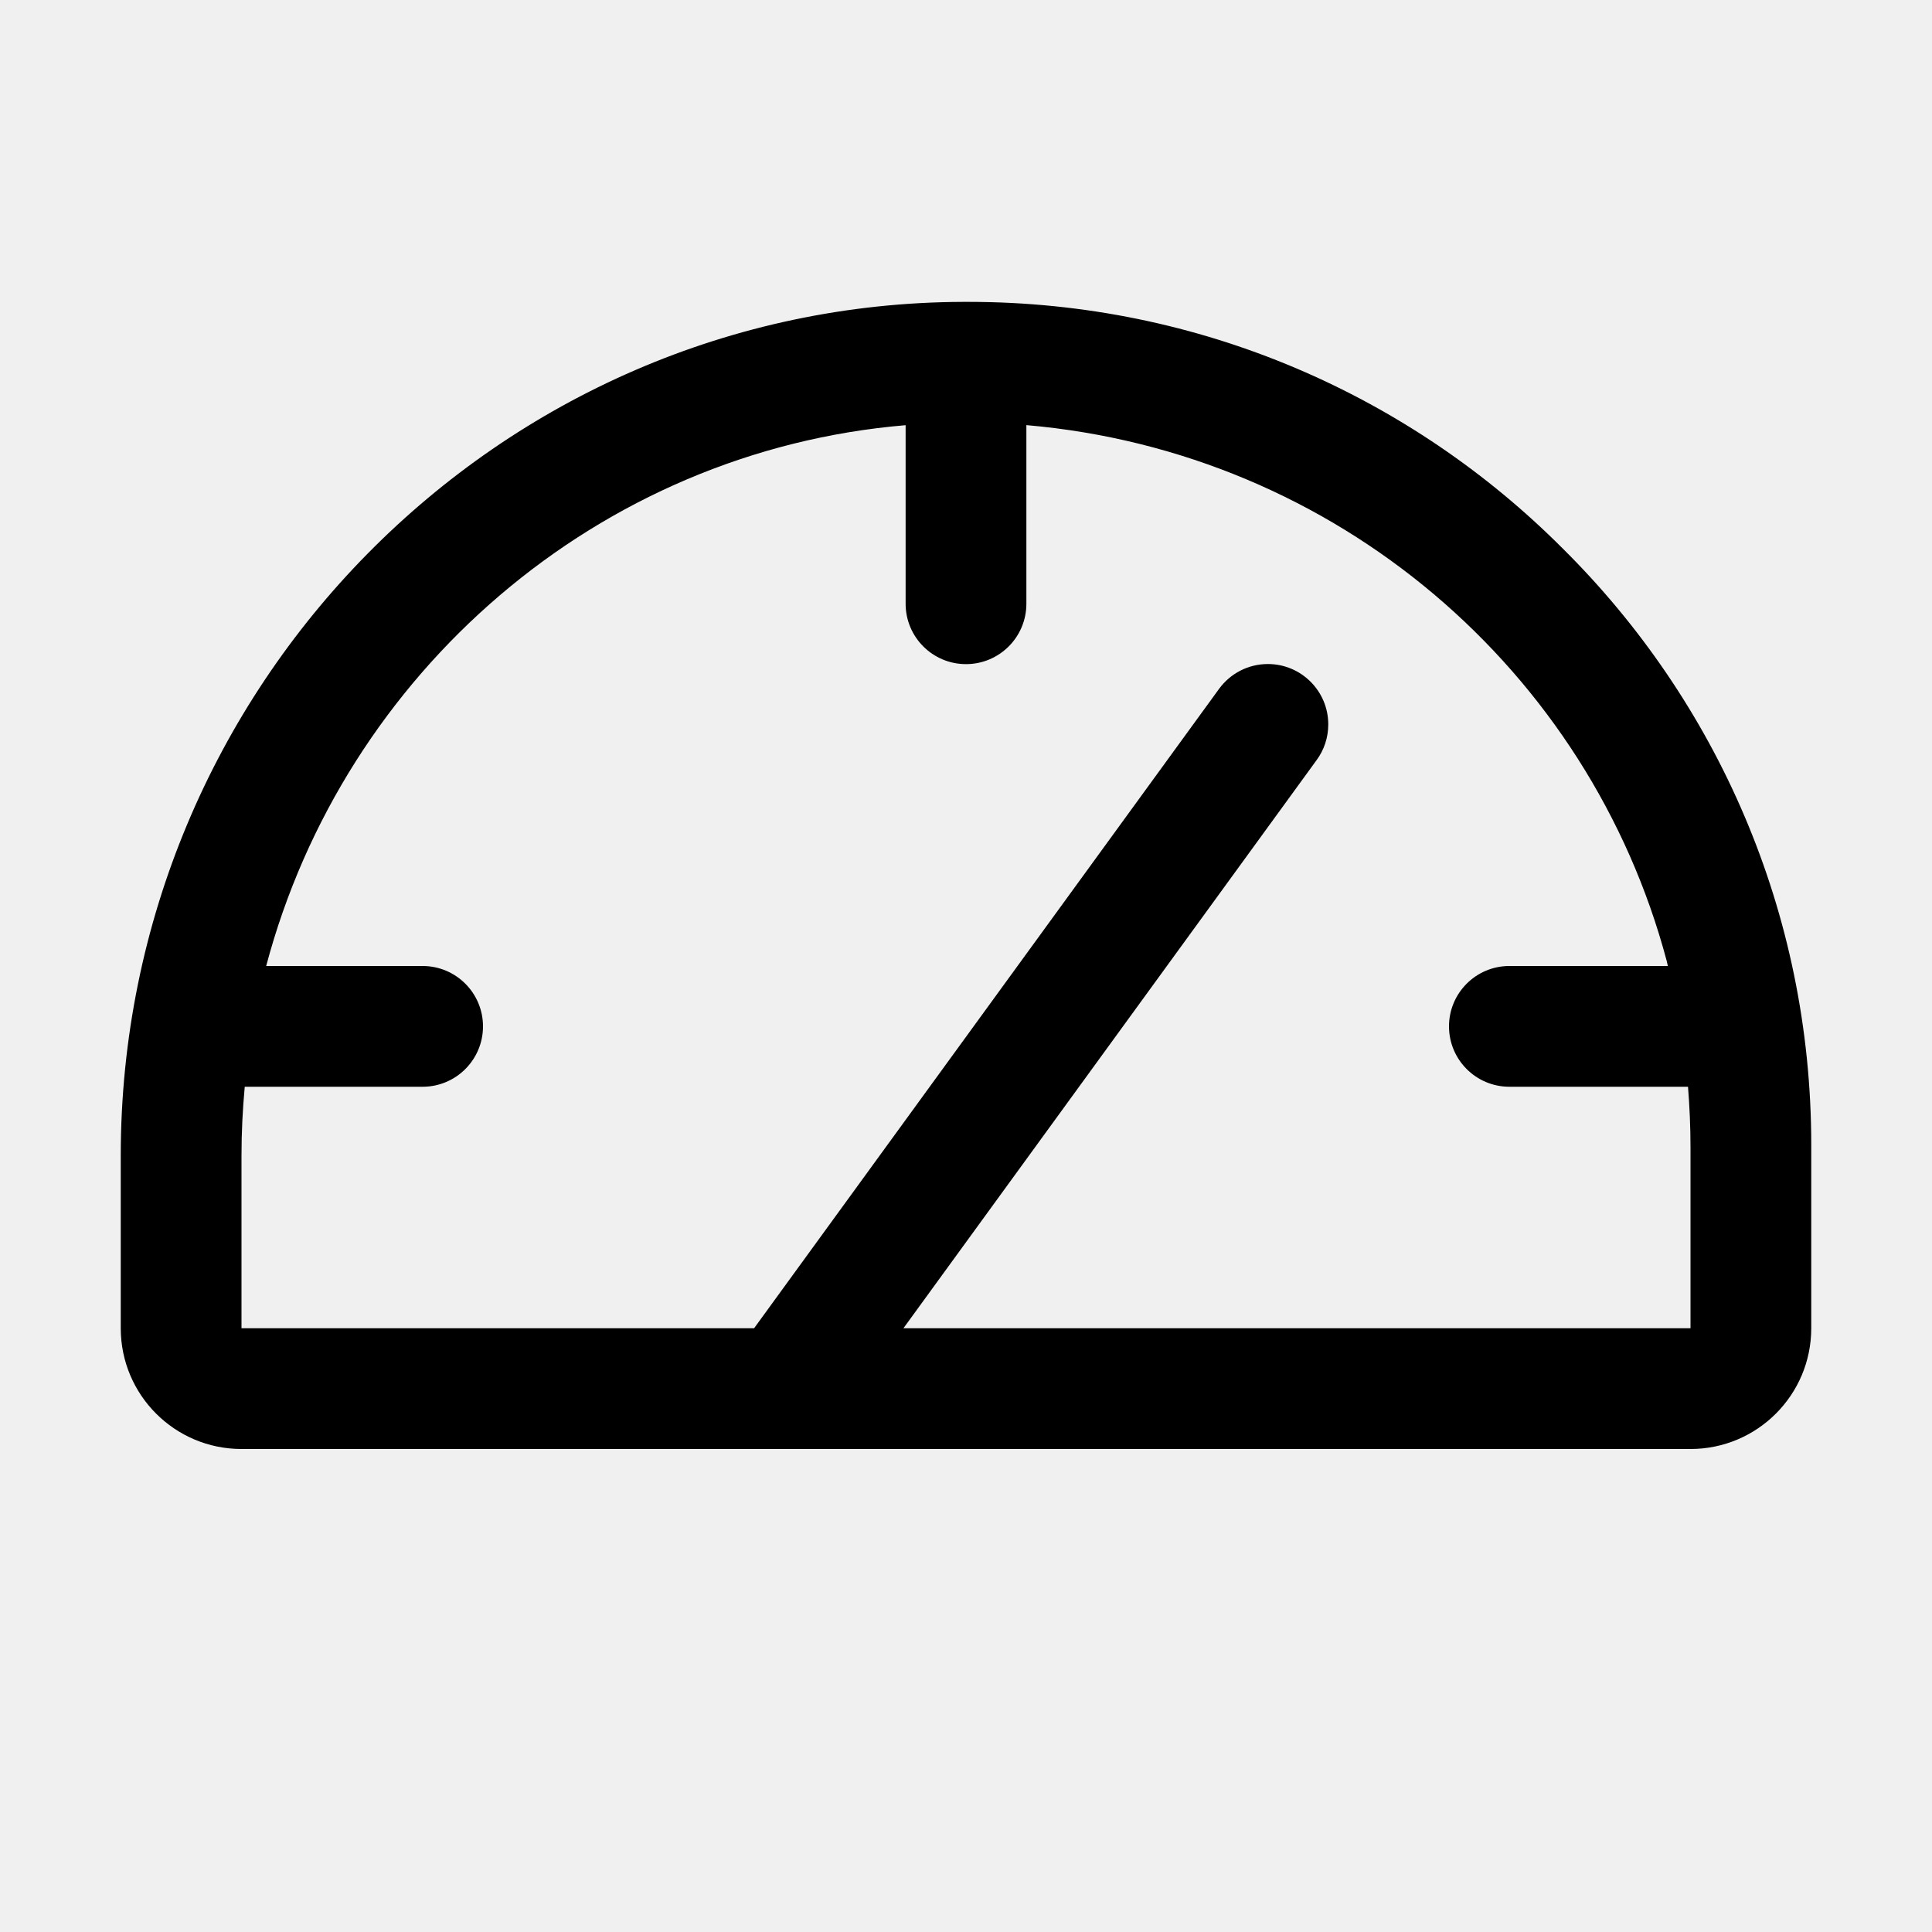
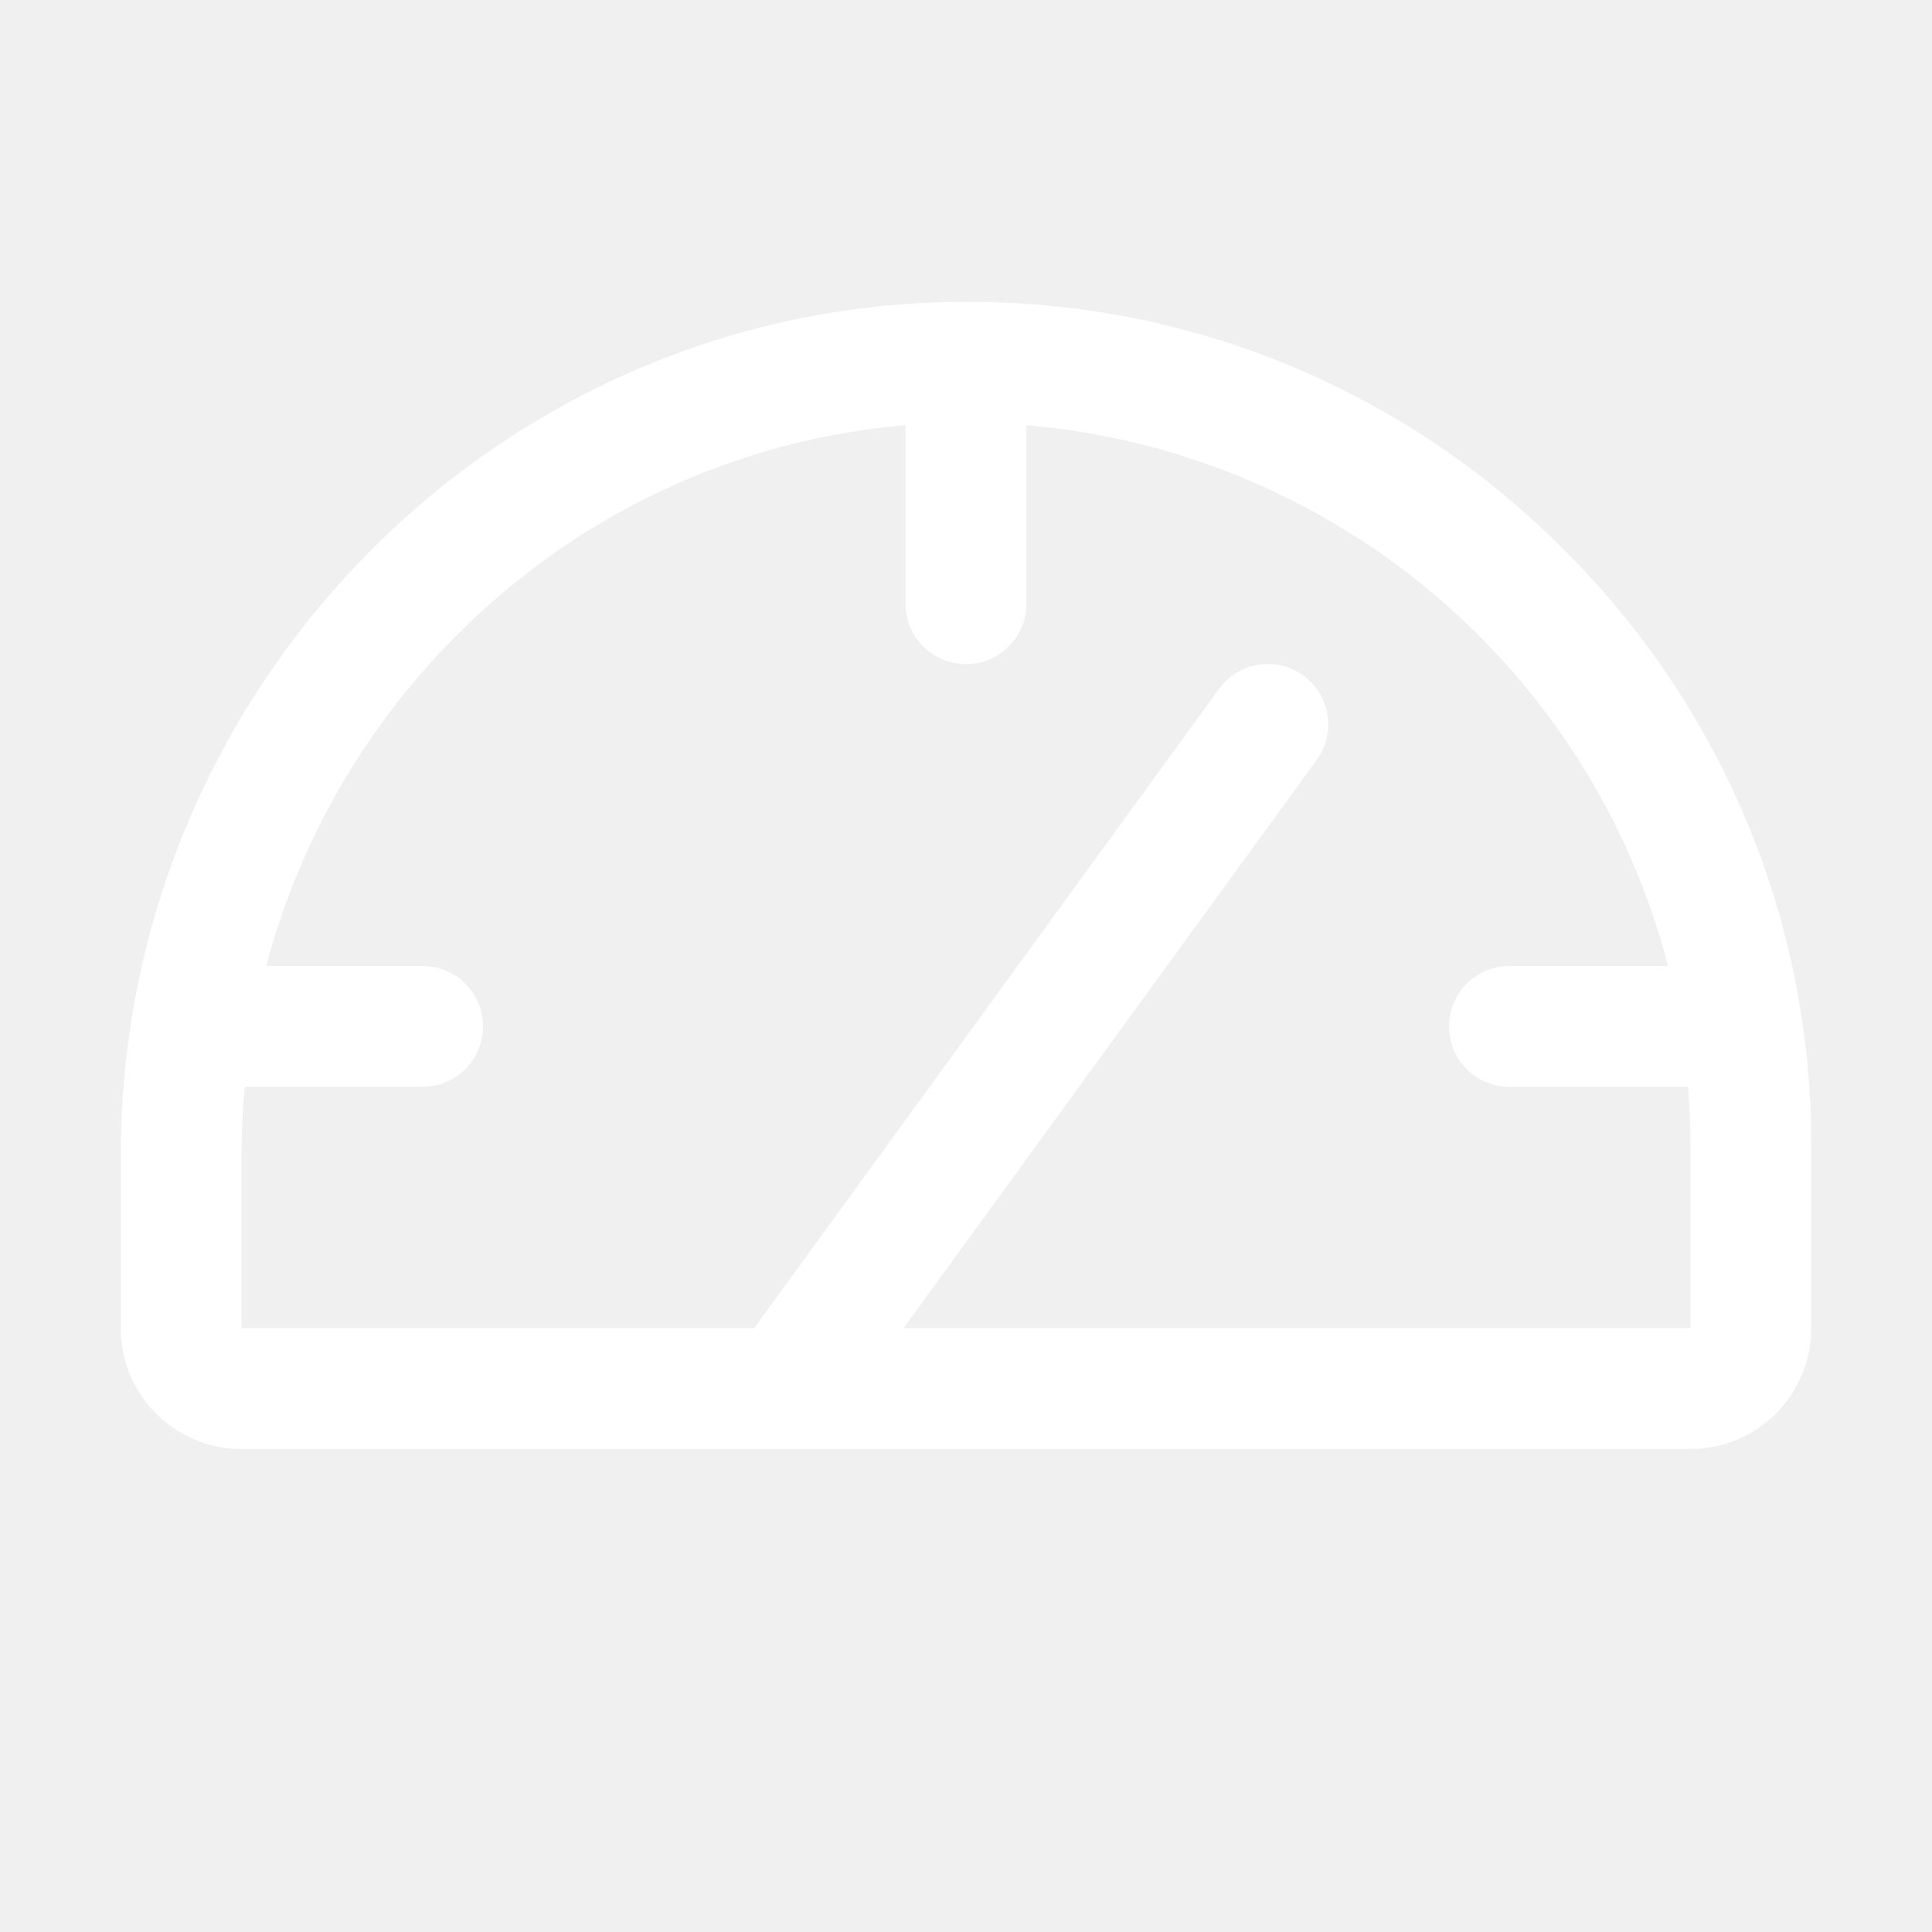
- <svg xmlns="http://www.w3.org/2000/svg" width="16" height="16" viewBox="0 0 1024 1024">
+ <svg xmlns="http://www.w3.org/2000/svg" fill="#ffffff" width="16" height="16" viewBox="0 0 1024 1024">
  <path transform="matrix(1 0 0 -1 0 960)" d="M828.24 669.32c-80.557 80.734-191.941 130.682-314.99 130.682-0.44 0-0.879-0.001-1.318-0.002h-1.532c-246.12-0.84-446.4-204-446.4-452.52v-91.48c0-35.346 28.654-64 64-64v0h768c35.346 0 64 28.654 64 64v0 96c0.001 0.368 0.002 0.804 0.002 1.24 0 123.59-50.383 235.413-131.73 316.049l-0.032 0.031zM896 256h-417.16l219.040 301.2c3.831 5.213 6.131 11.758 6.131 18.84 0 17.679-14.332 32.011-32.011 32.011-10.597 0-19.991-5.149-25.818-13.082l-0.062-0.089-246.44-338.88h-271.68v91.48c0 12.32 0.6 24.48 1.72 36.52h94.28c17.673 0 32 14.327 32 32s-14.327 32-32 32v0h-82.92c41.28 155.44 176 272.96 338.92 286.64v-94.64c0-17.673 14.327-32 32-32s32 14.327 32 32v0 94.68c164.501-14.253 298.431-130.165 339.392-283.994l0.608-2.686h-84c-17.673 0-32-14.327-32-32s14.327-32 32-32v0h94.68c0.84-10.6 1.32-21.24 1.32-32z" />
</svg>
